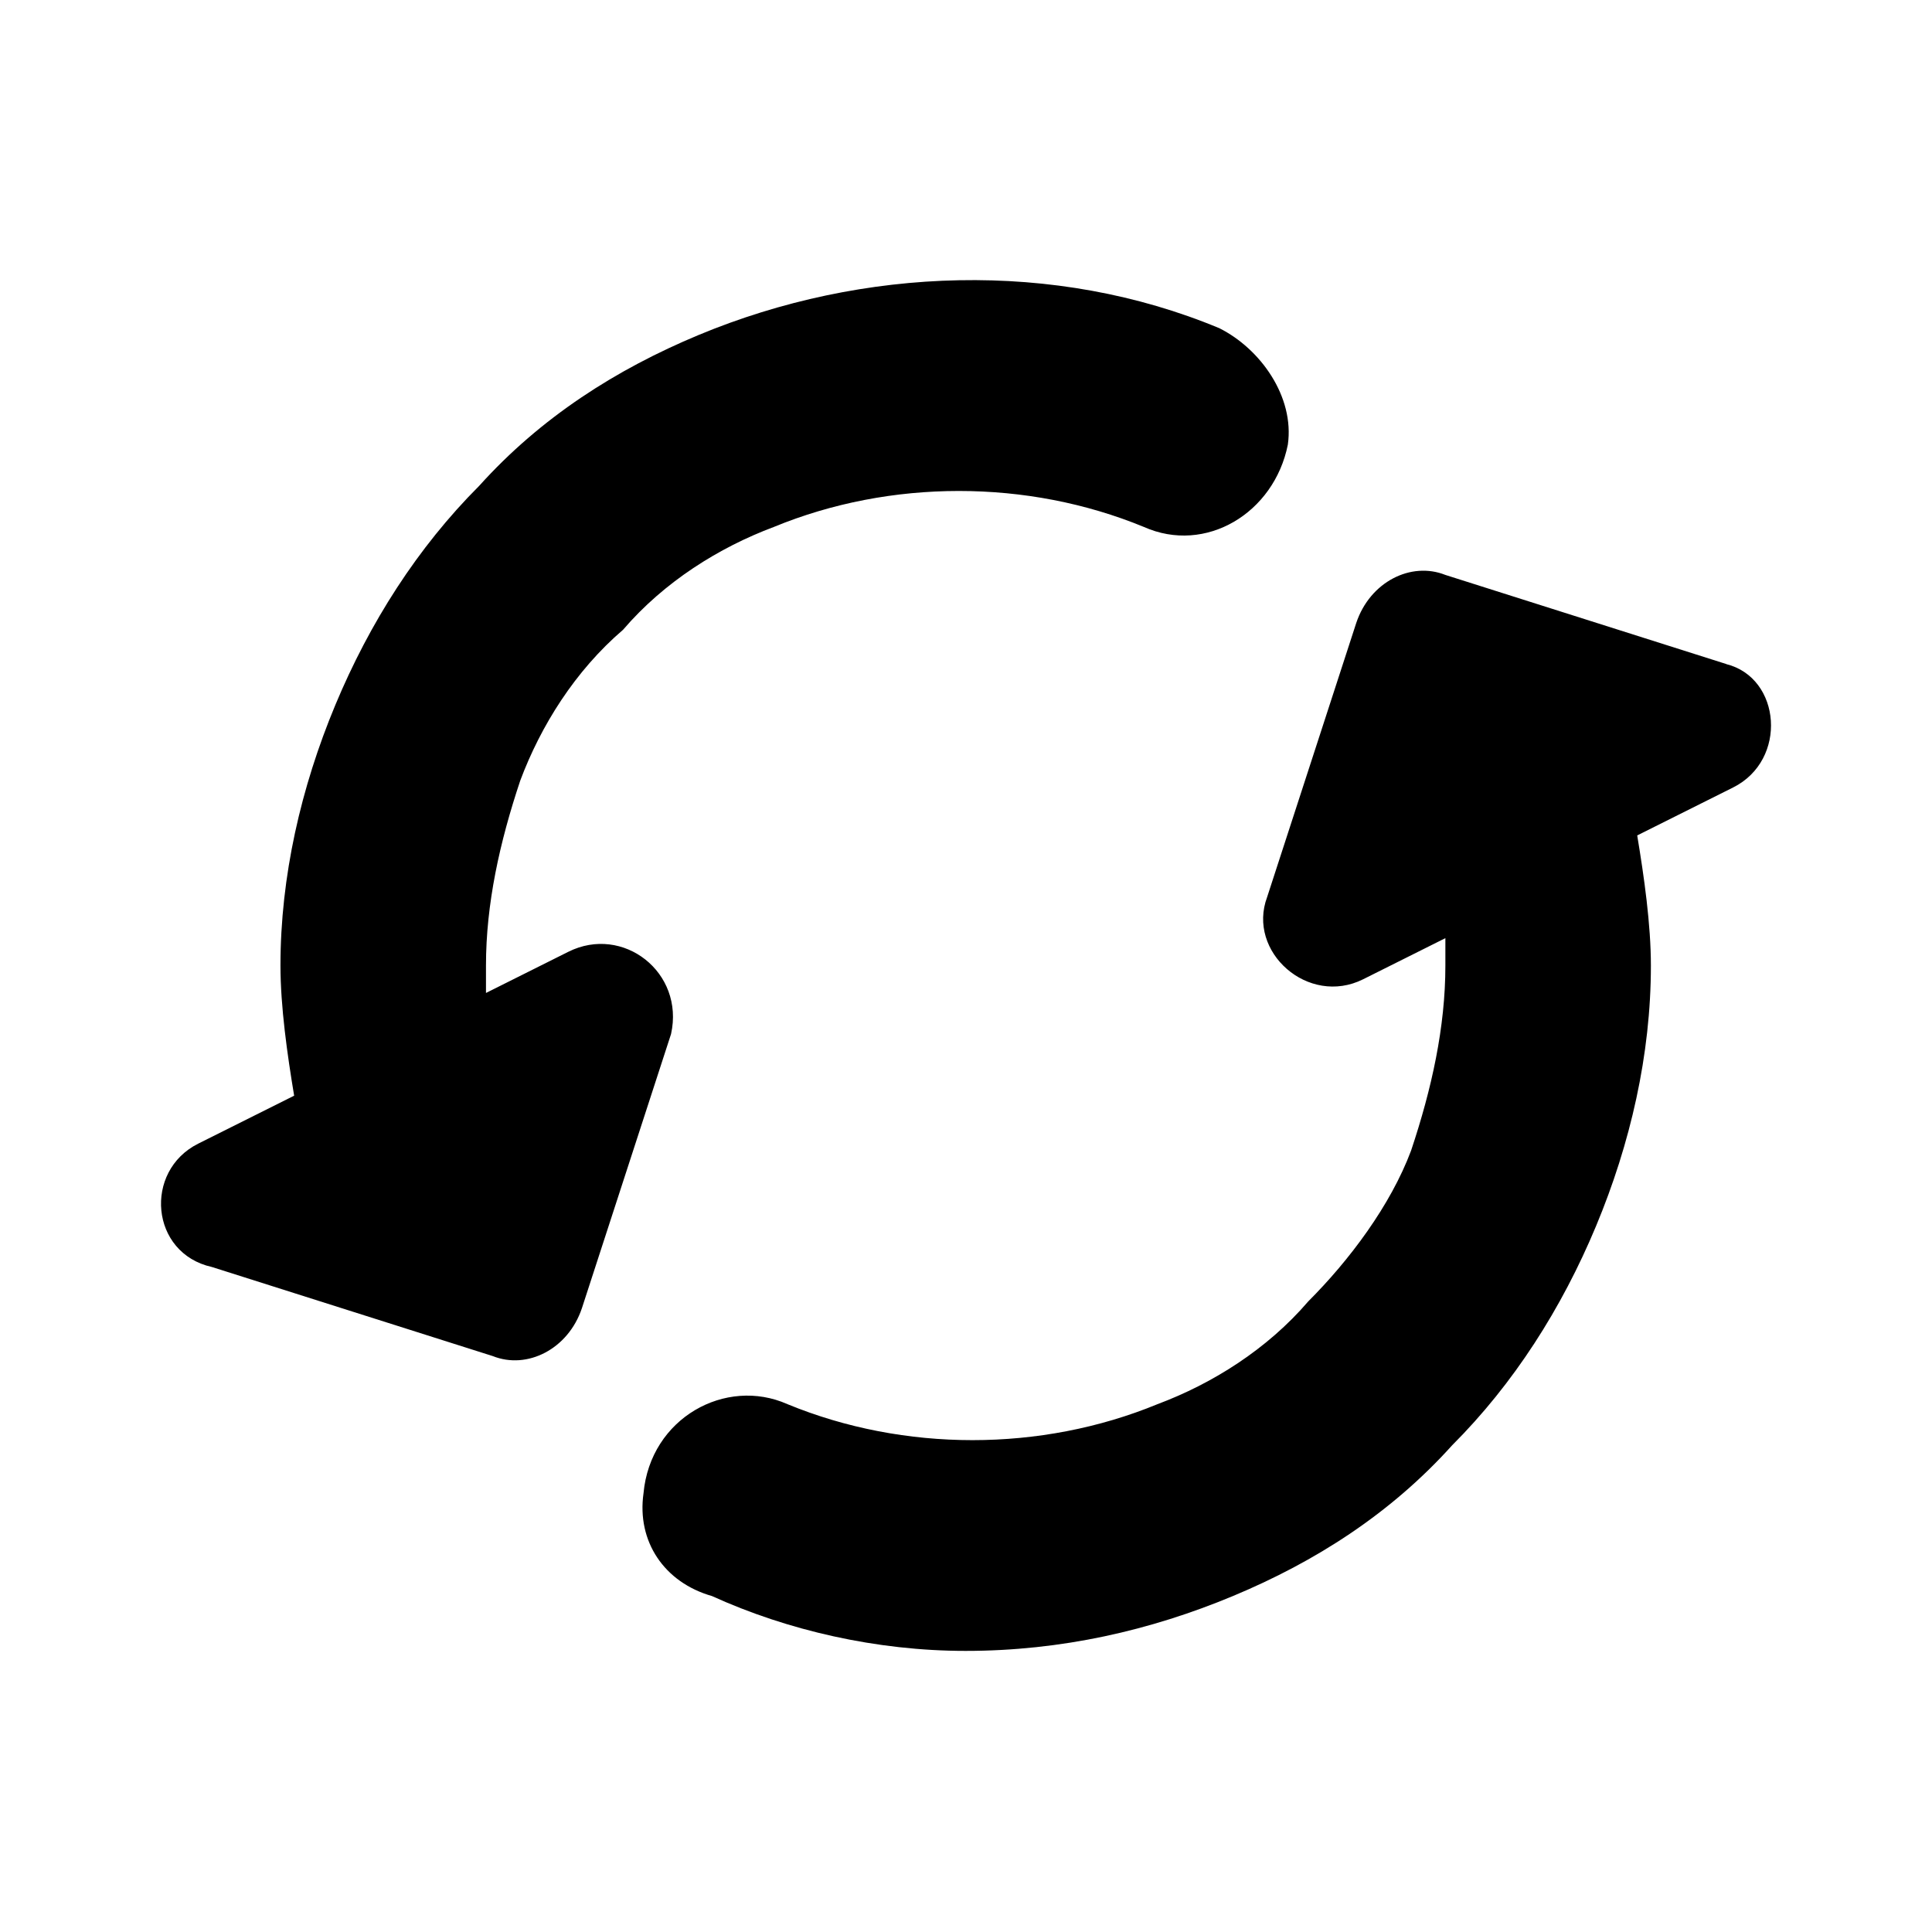
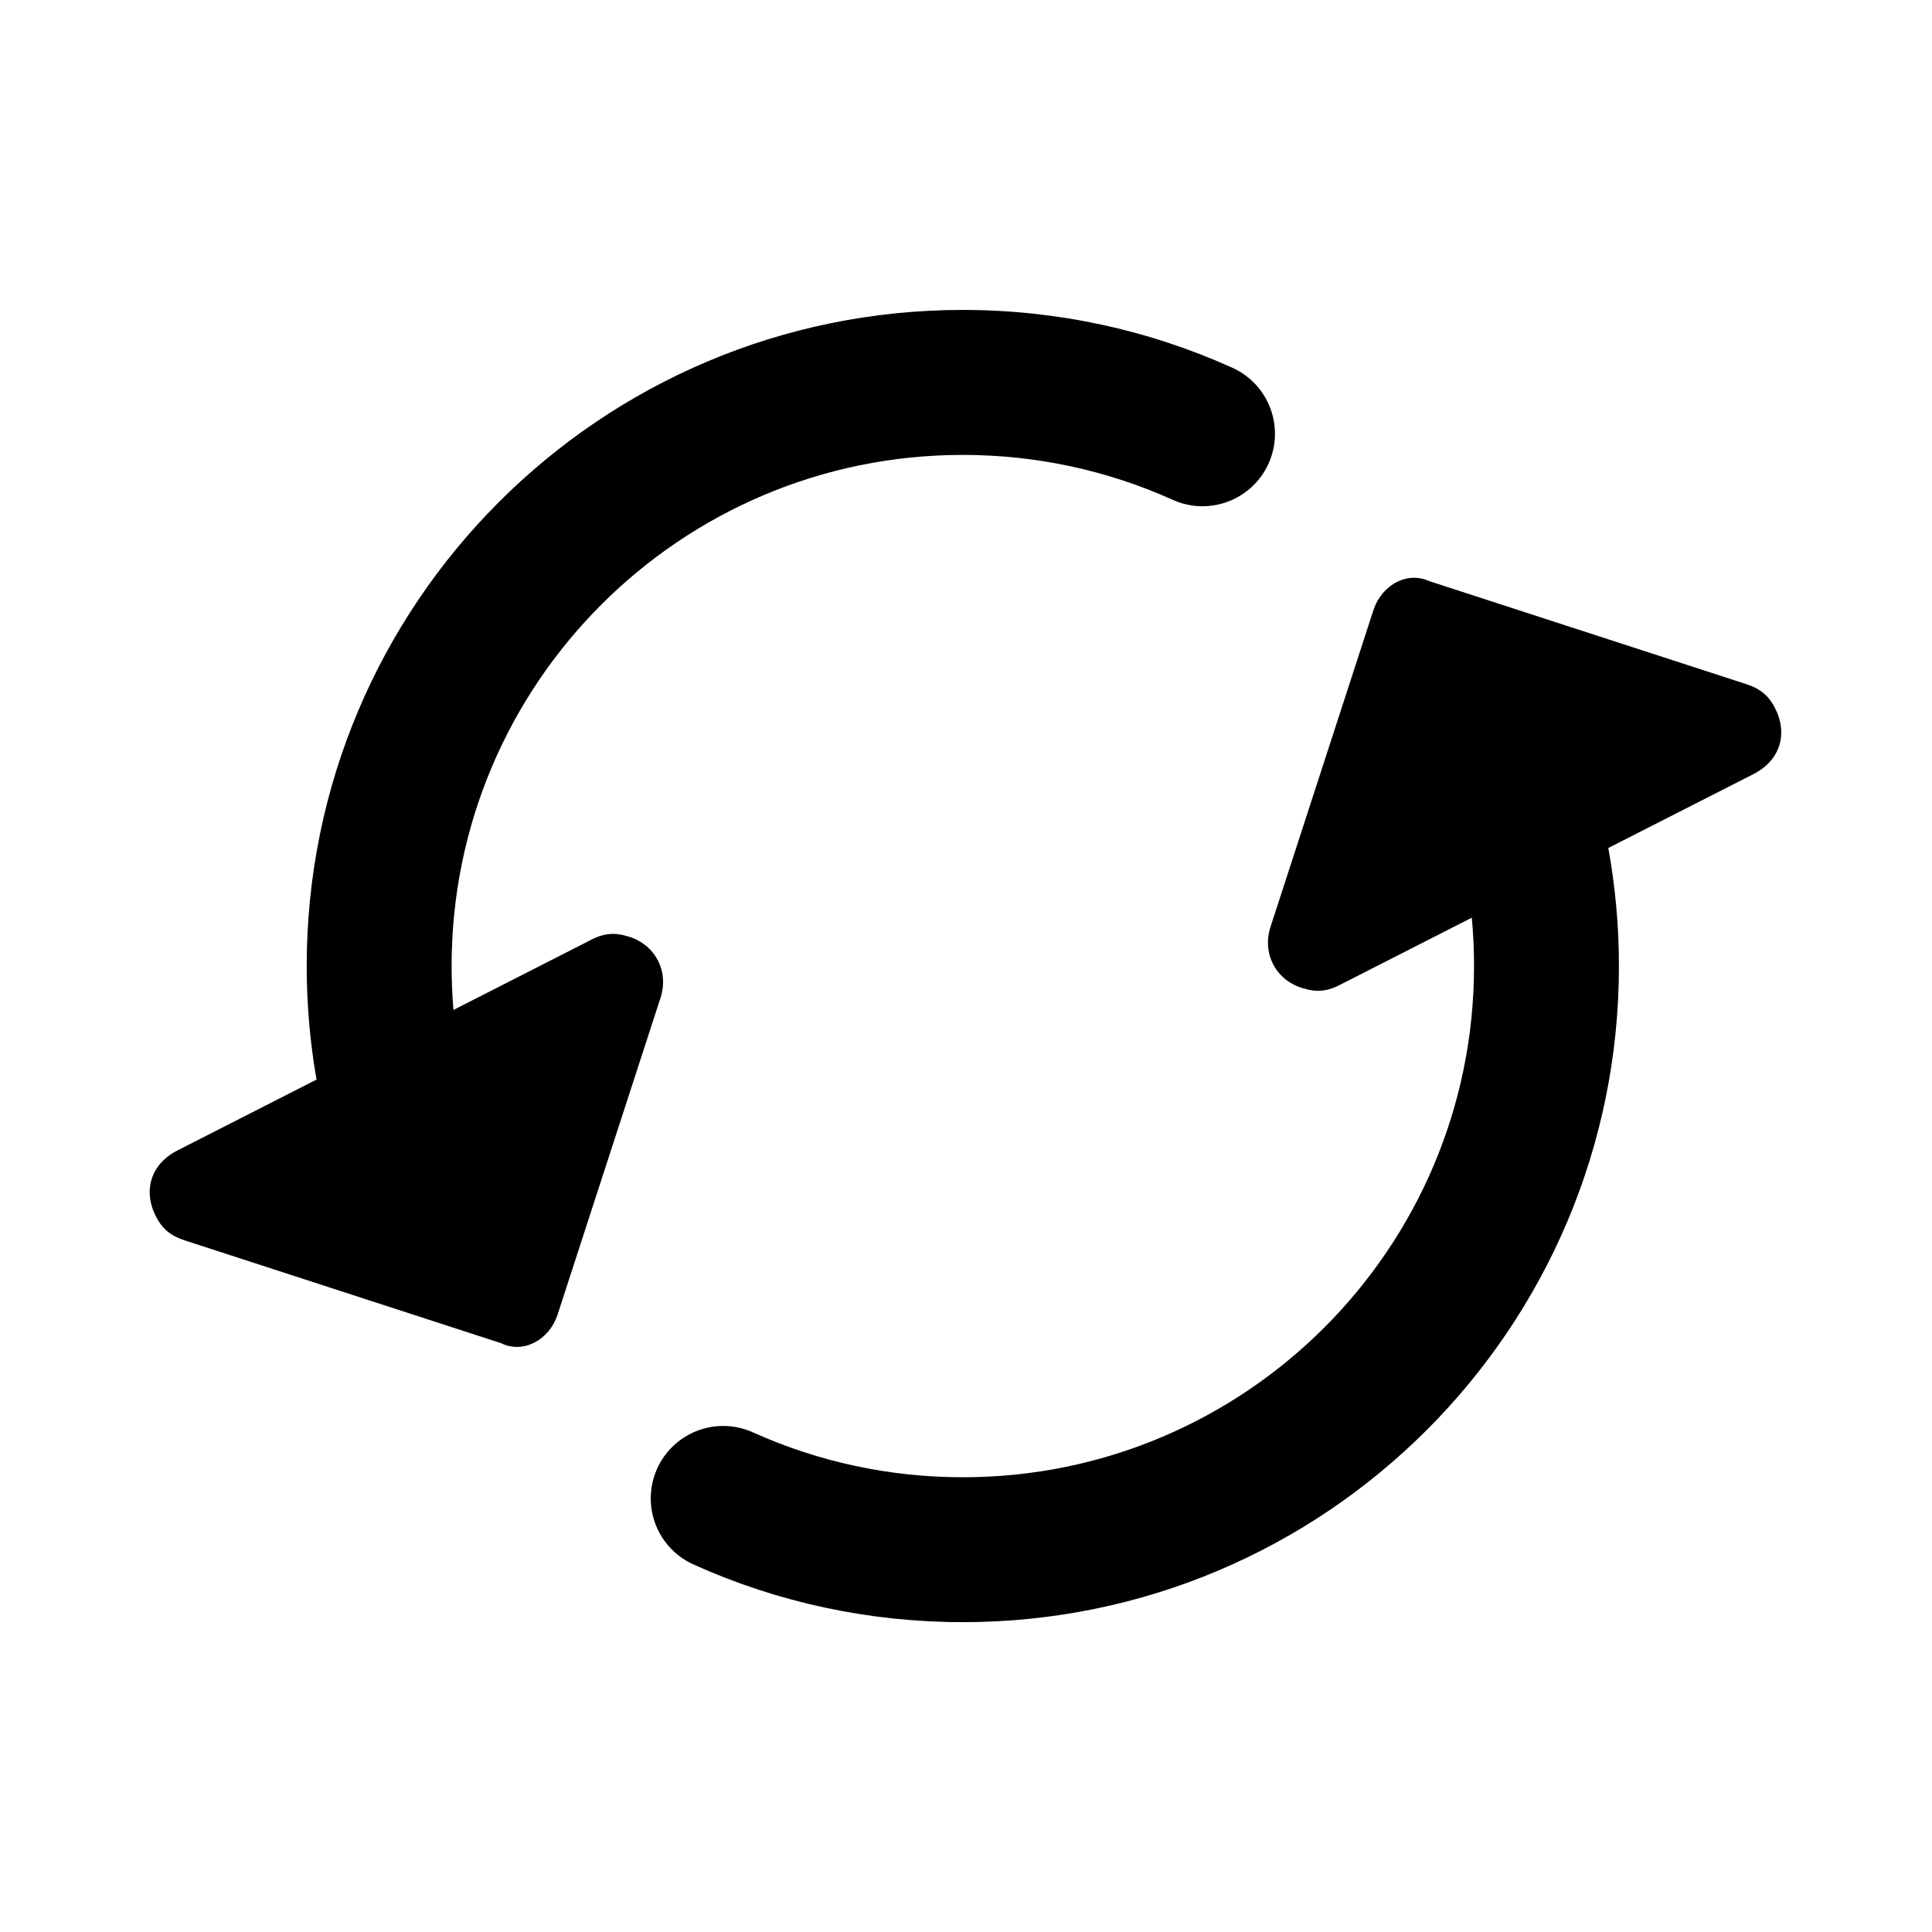
<svg xmlns="http://www.w3.org/2000/svg" width="24" height="24" viewBox="0 0 24 24">
-   <path d="M7.059 11.824l-1.022.511v-.341c0-.766.17-1.532.426-2.298.255-.681.681-1.362 1.277-1.873.511-.596 1.192-1.022 1.873-1.277 1.447-.596 3.15-.596 4.597 0 .766.341 1.617-.17 1.788-1.022.085-.596-.341-1.192-.851-1.447-2.043-.851-4.426-.766-6.47.085-1.022.426-1.958 1.022-2.724 1.873-.766.766-1.362 1.702-1.788 2.724-.426 1.022-.681 2.128-.681 3.235 0 .511.085 1.107.17 1.617l-1.192.596c-.681.341-.596 1.362.17 1.532l3.49 1.107c.426.17.936-.085 1.107-.596l1.107-3.405c.17-.766-.596-1.362-1.277-1.021zm14.386-3.575L17.955 7.142c-.426-.17-.936.085-1.107.596l-1.107 3.405c-.255.681.511 1.362 1.192 1.022l1.022-.511v.341c0 .766-.17 1.532-.426 2.298-.255.681-.766 1.362-1.277 1.873-.511.596-1.192 1.022-1.873 1.277-1.447.596-3.15.596-4.597 0-.766-.341-1.702.17-1.788 1.107-.085.596.255 1.107.851 1.277.936.426 2.043.681 3.15.681 1.192 0 2.298-.255 3.32-.681 1.022-.426 1.958-1.022 2.724-1.873.766-.766 1.362-1.702 1.788-2.724.426-1.022.681-2.128.681-3.235 0-.511-.085-1.107-.17-1.617l1.192-.596c.681-.341.596-1.362-.085-1.532z" />
+   <path d="M17.764 7.222l3.93 1.277c.163.053.273.134.356.297.166.326.059.653-.266.819l-1.805.919c.087.48.132.971.132 1.467 0 4.501-3.649 8.15-8.15 8.15-1.163 0-2.294-.244-3.334-.711a.9.9 0 1 1 .737-1.642c.809.363 1.689.553 2.597.553 3.507 0 6.35-2.843 6.35-6.35 0-.202-.009-.403-.028-.601l-1.651.841c-.13.066-.243.08-.367.056l-.095-.025c-.328-.106-.493-.432-.387-.759l1.277-3.93c.107-.327.432-.493.705-.359zM11.96 3.85c1.169 0 2.304.247 3.348.718a.9.9 0 0 1-.74 1.641c-.812-.366-1.696-.558-2.608-.558-3.507 0-6.35 2.843-6.35 6.35 0 .183.008.365.023.545l1.723-.878c.13-.066.243-.08.367-.056l.095.025c.328.106.493.432.387.759l-1.277 3.93c-.107.327-.432.493-.705.359L2.293 15.408c-.163-.053-.273-.134-.356-.297-.166-.326-.059-.653.266-.819l1.729-.881A8.197 8.197 0 0 1 3.81 12c0-4.501 3.649-8.15 8.15-8.15z" />
</svg>
